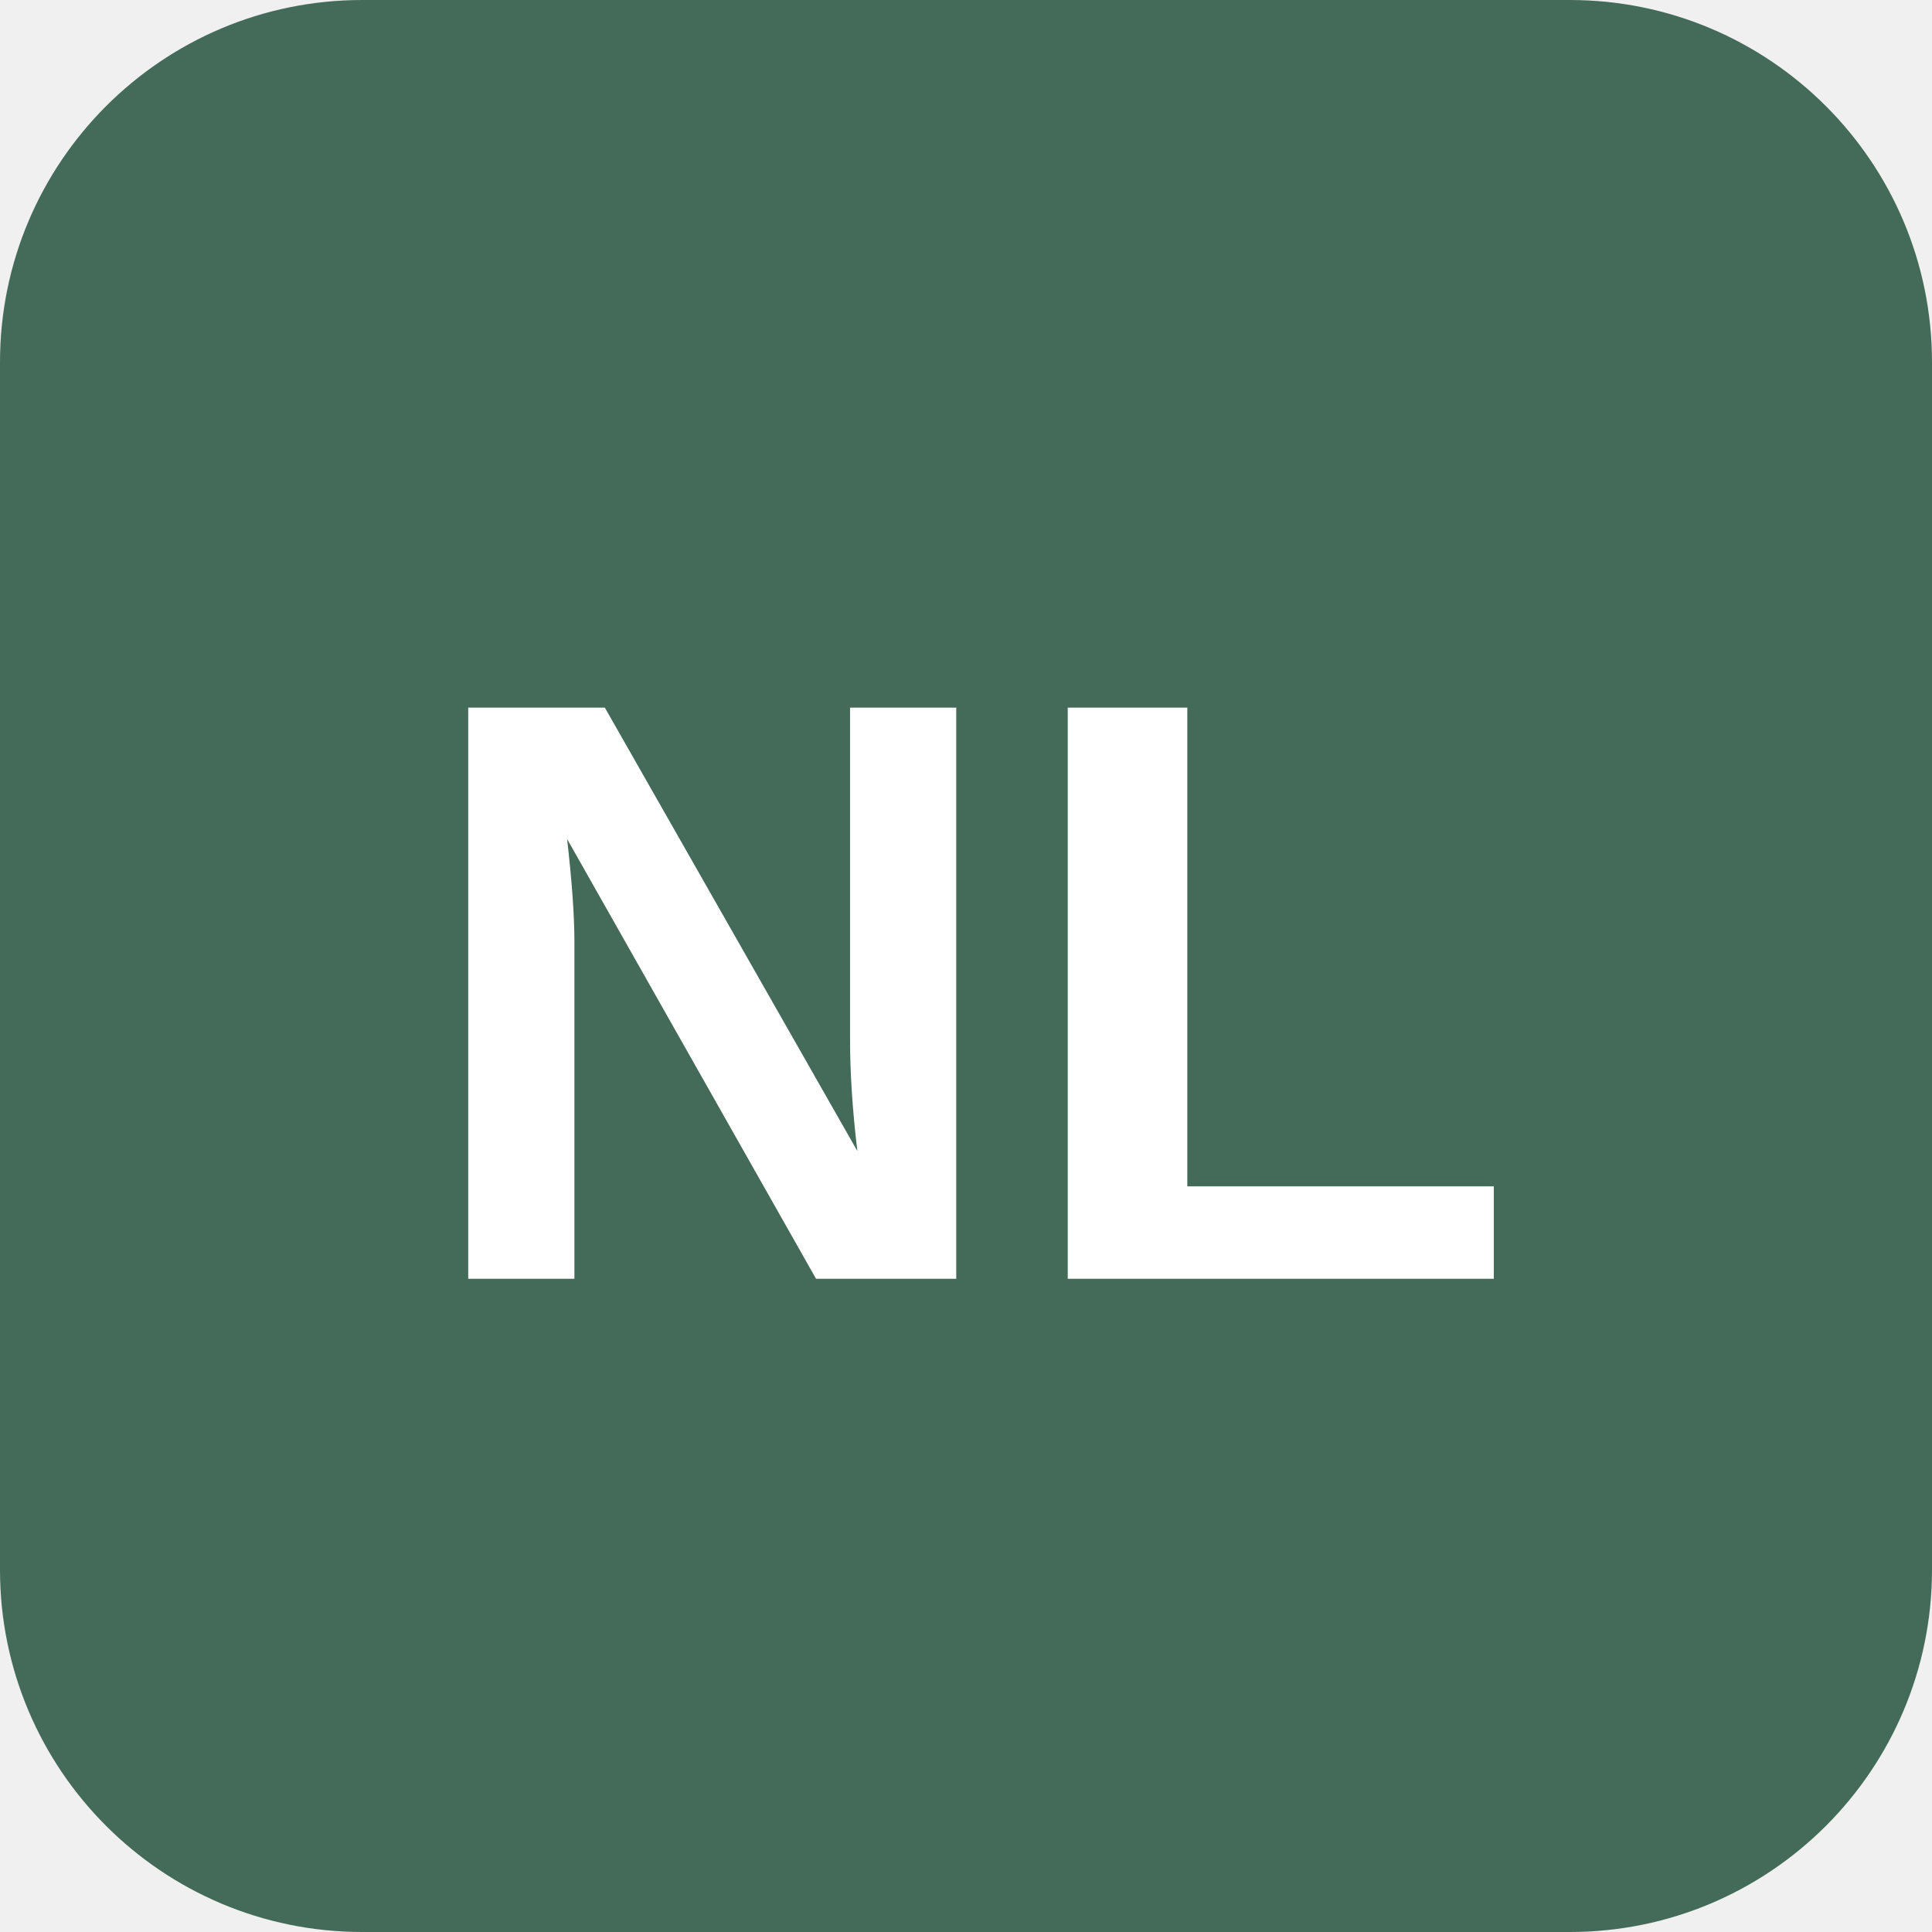
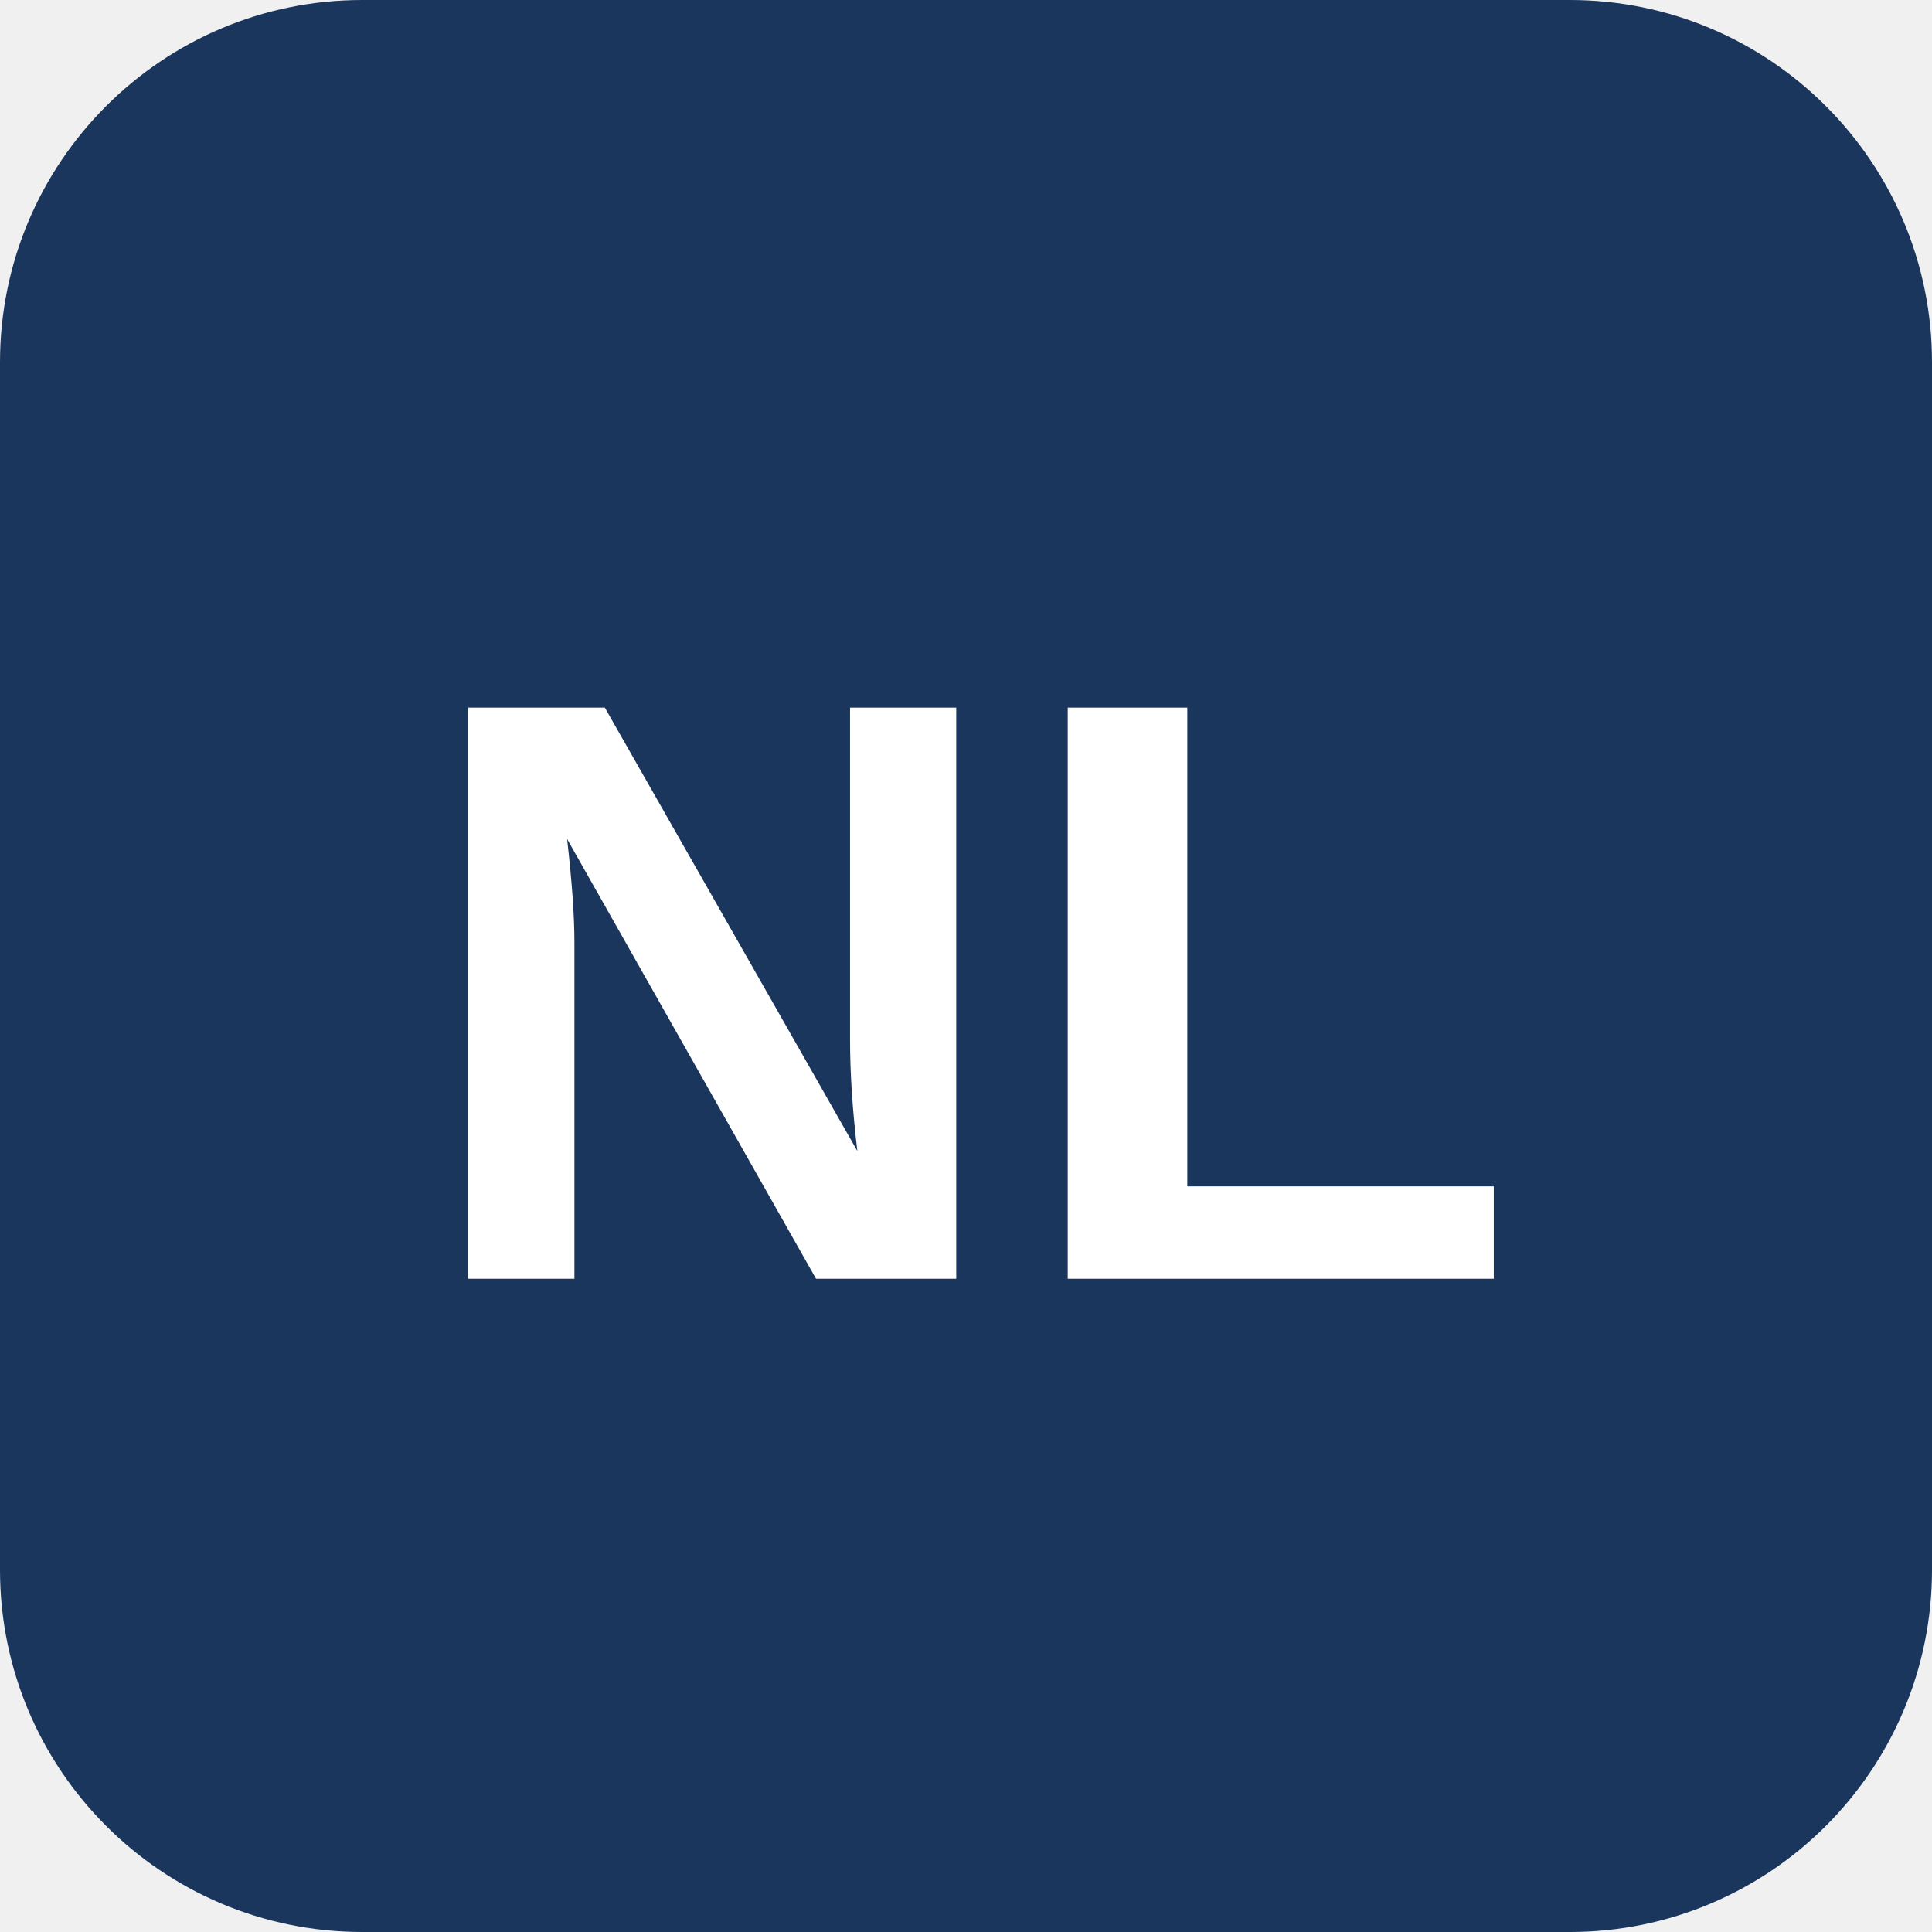
<svg xmlns="http://www.w3.org/2000/svg" width="512" height="512" viewBox="0 0 512 512">
-   <rect width="512" height="512" rx="96" fill="#446b59" />
+   <rect width="512" height="512" rx="96" fill="#1a365d" />
  <text x="50%" y="54%" text-anchor="middle" dominant-baseline="middle" font-family="Arial, Helvetica, sans-serif" font-size="220" font-weight="700" fill="#ffffff">NL</text>
</svg>
